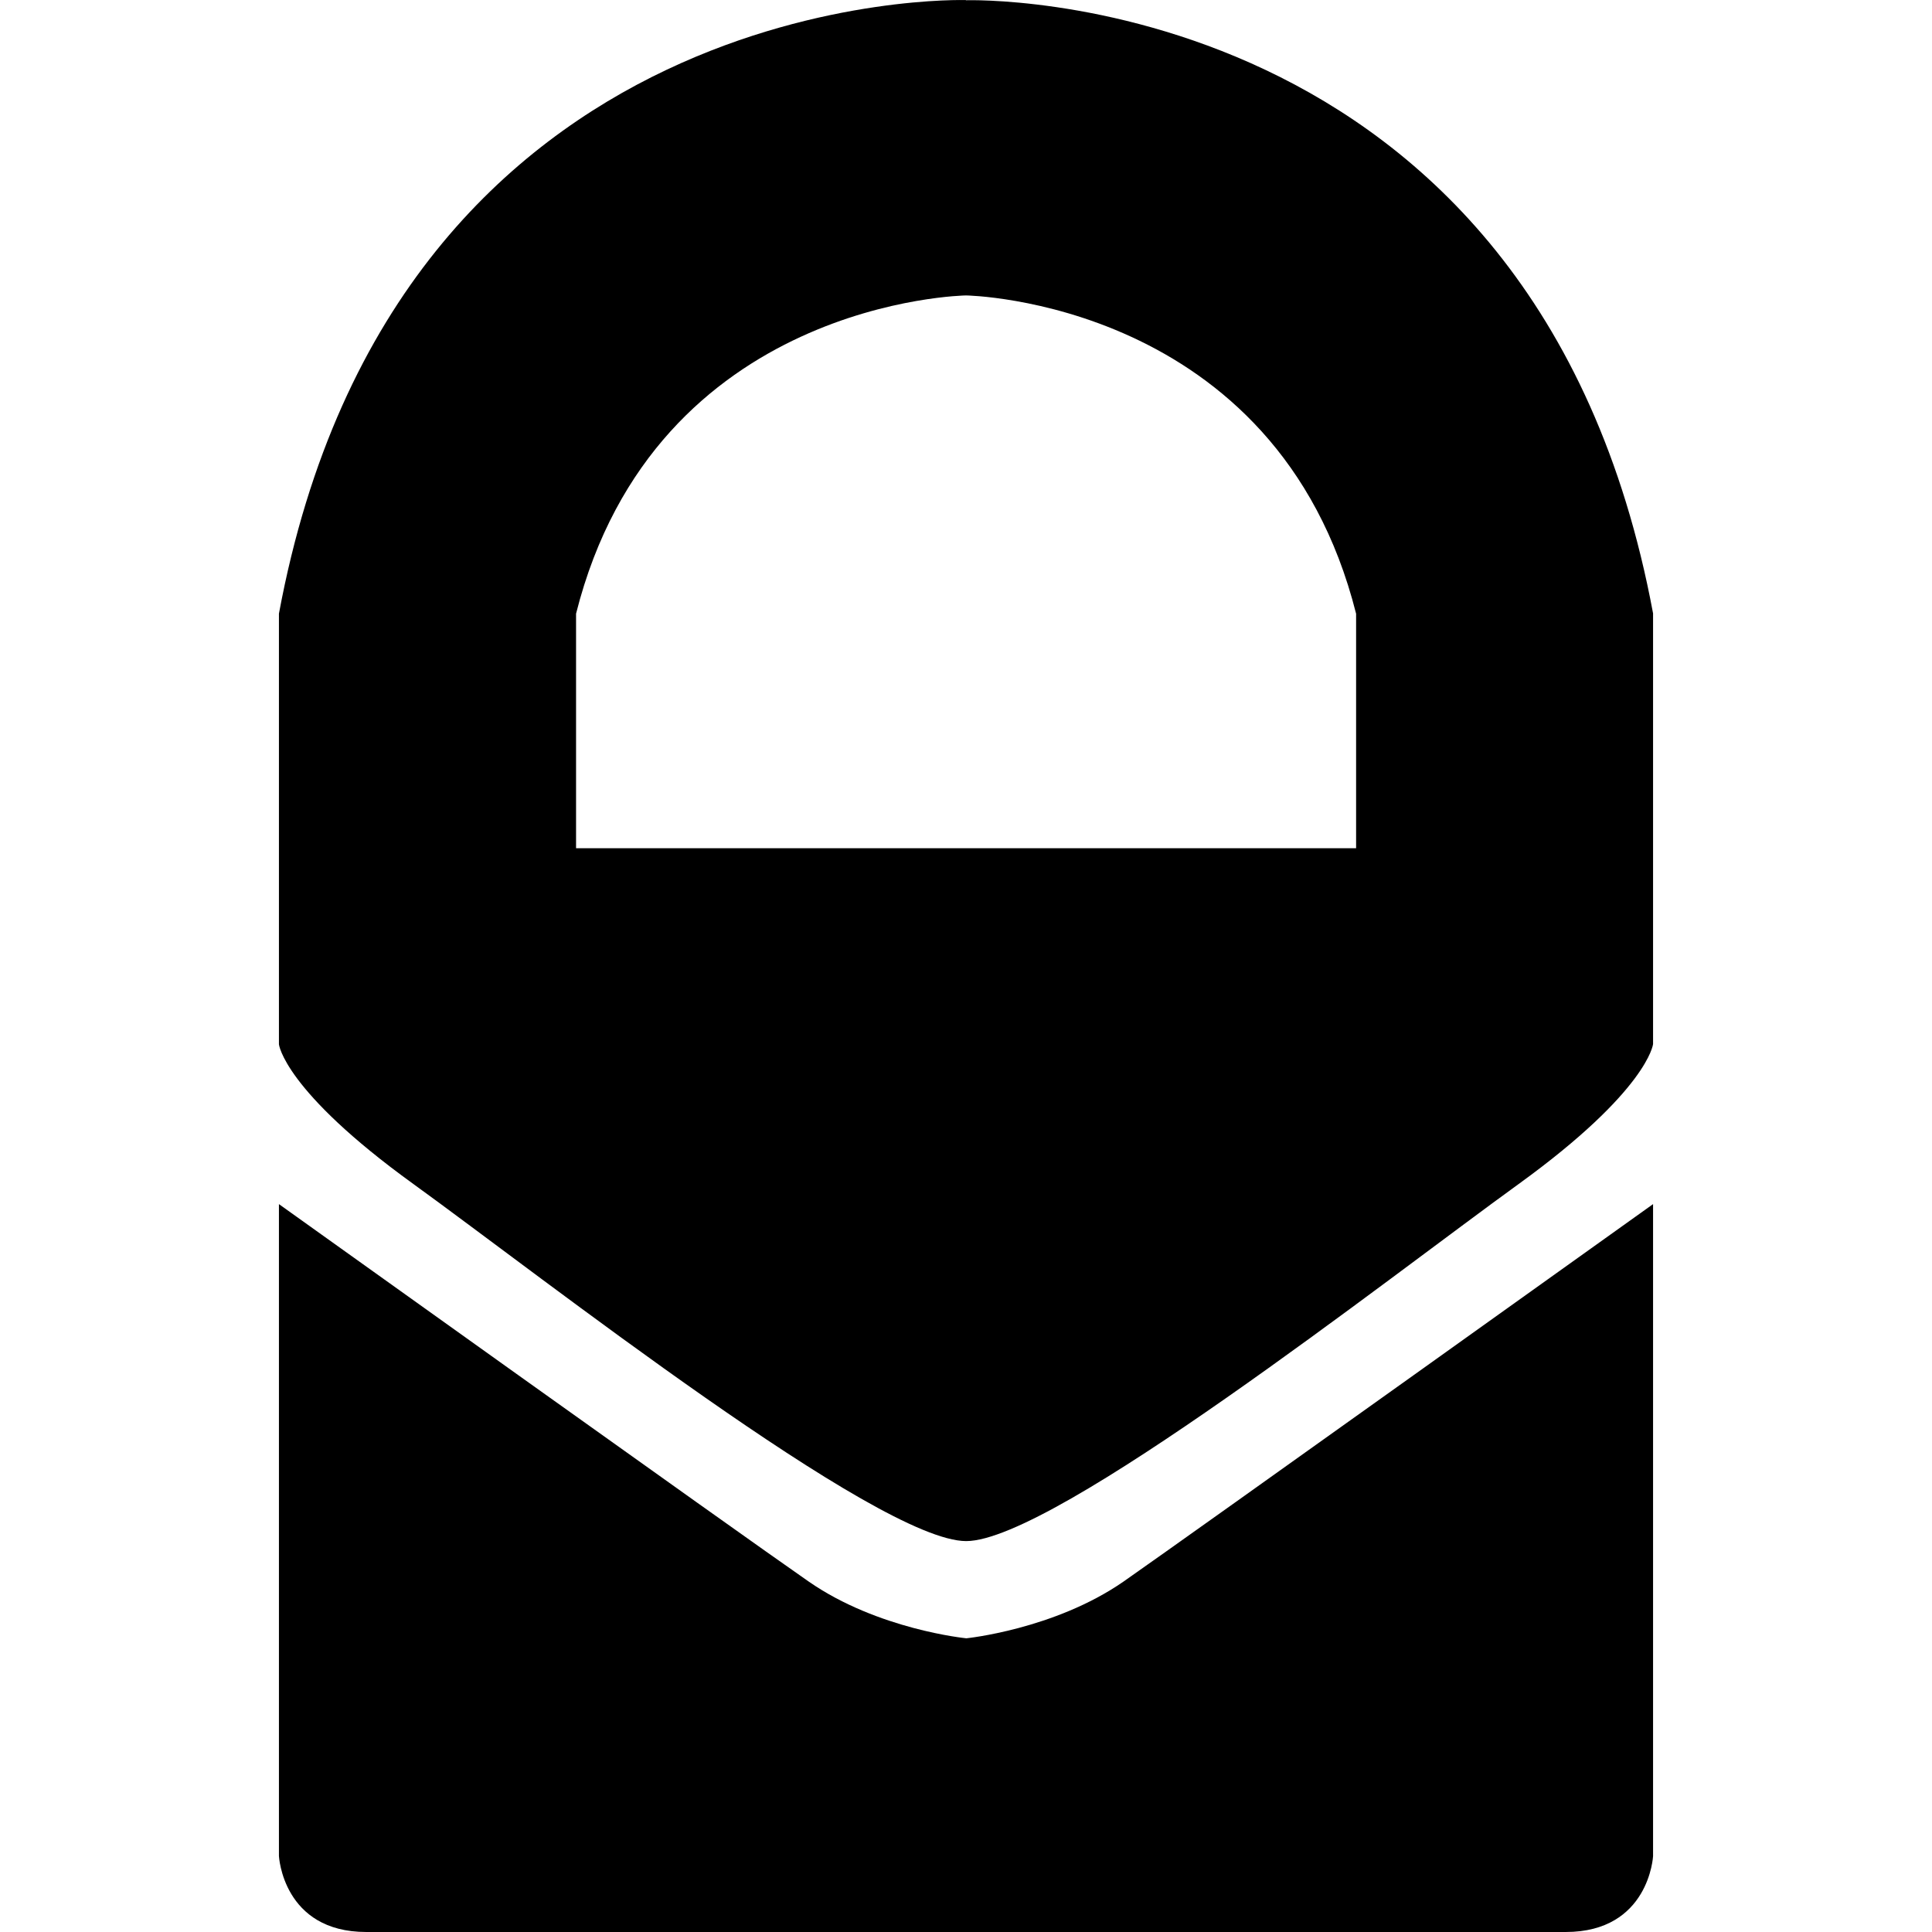
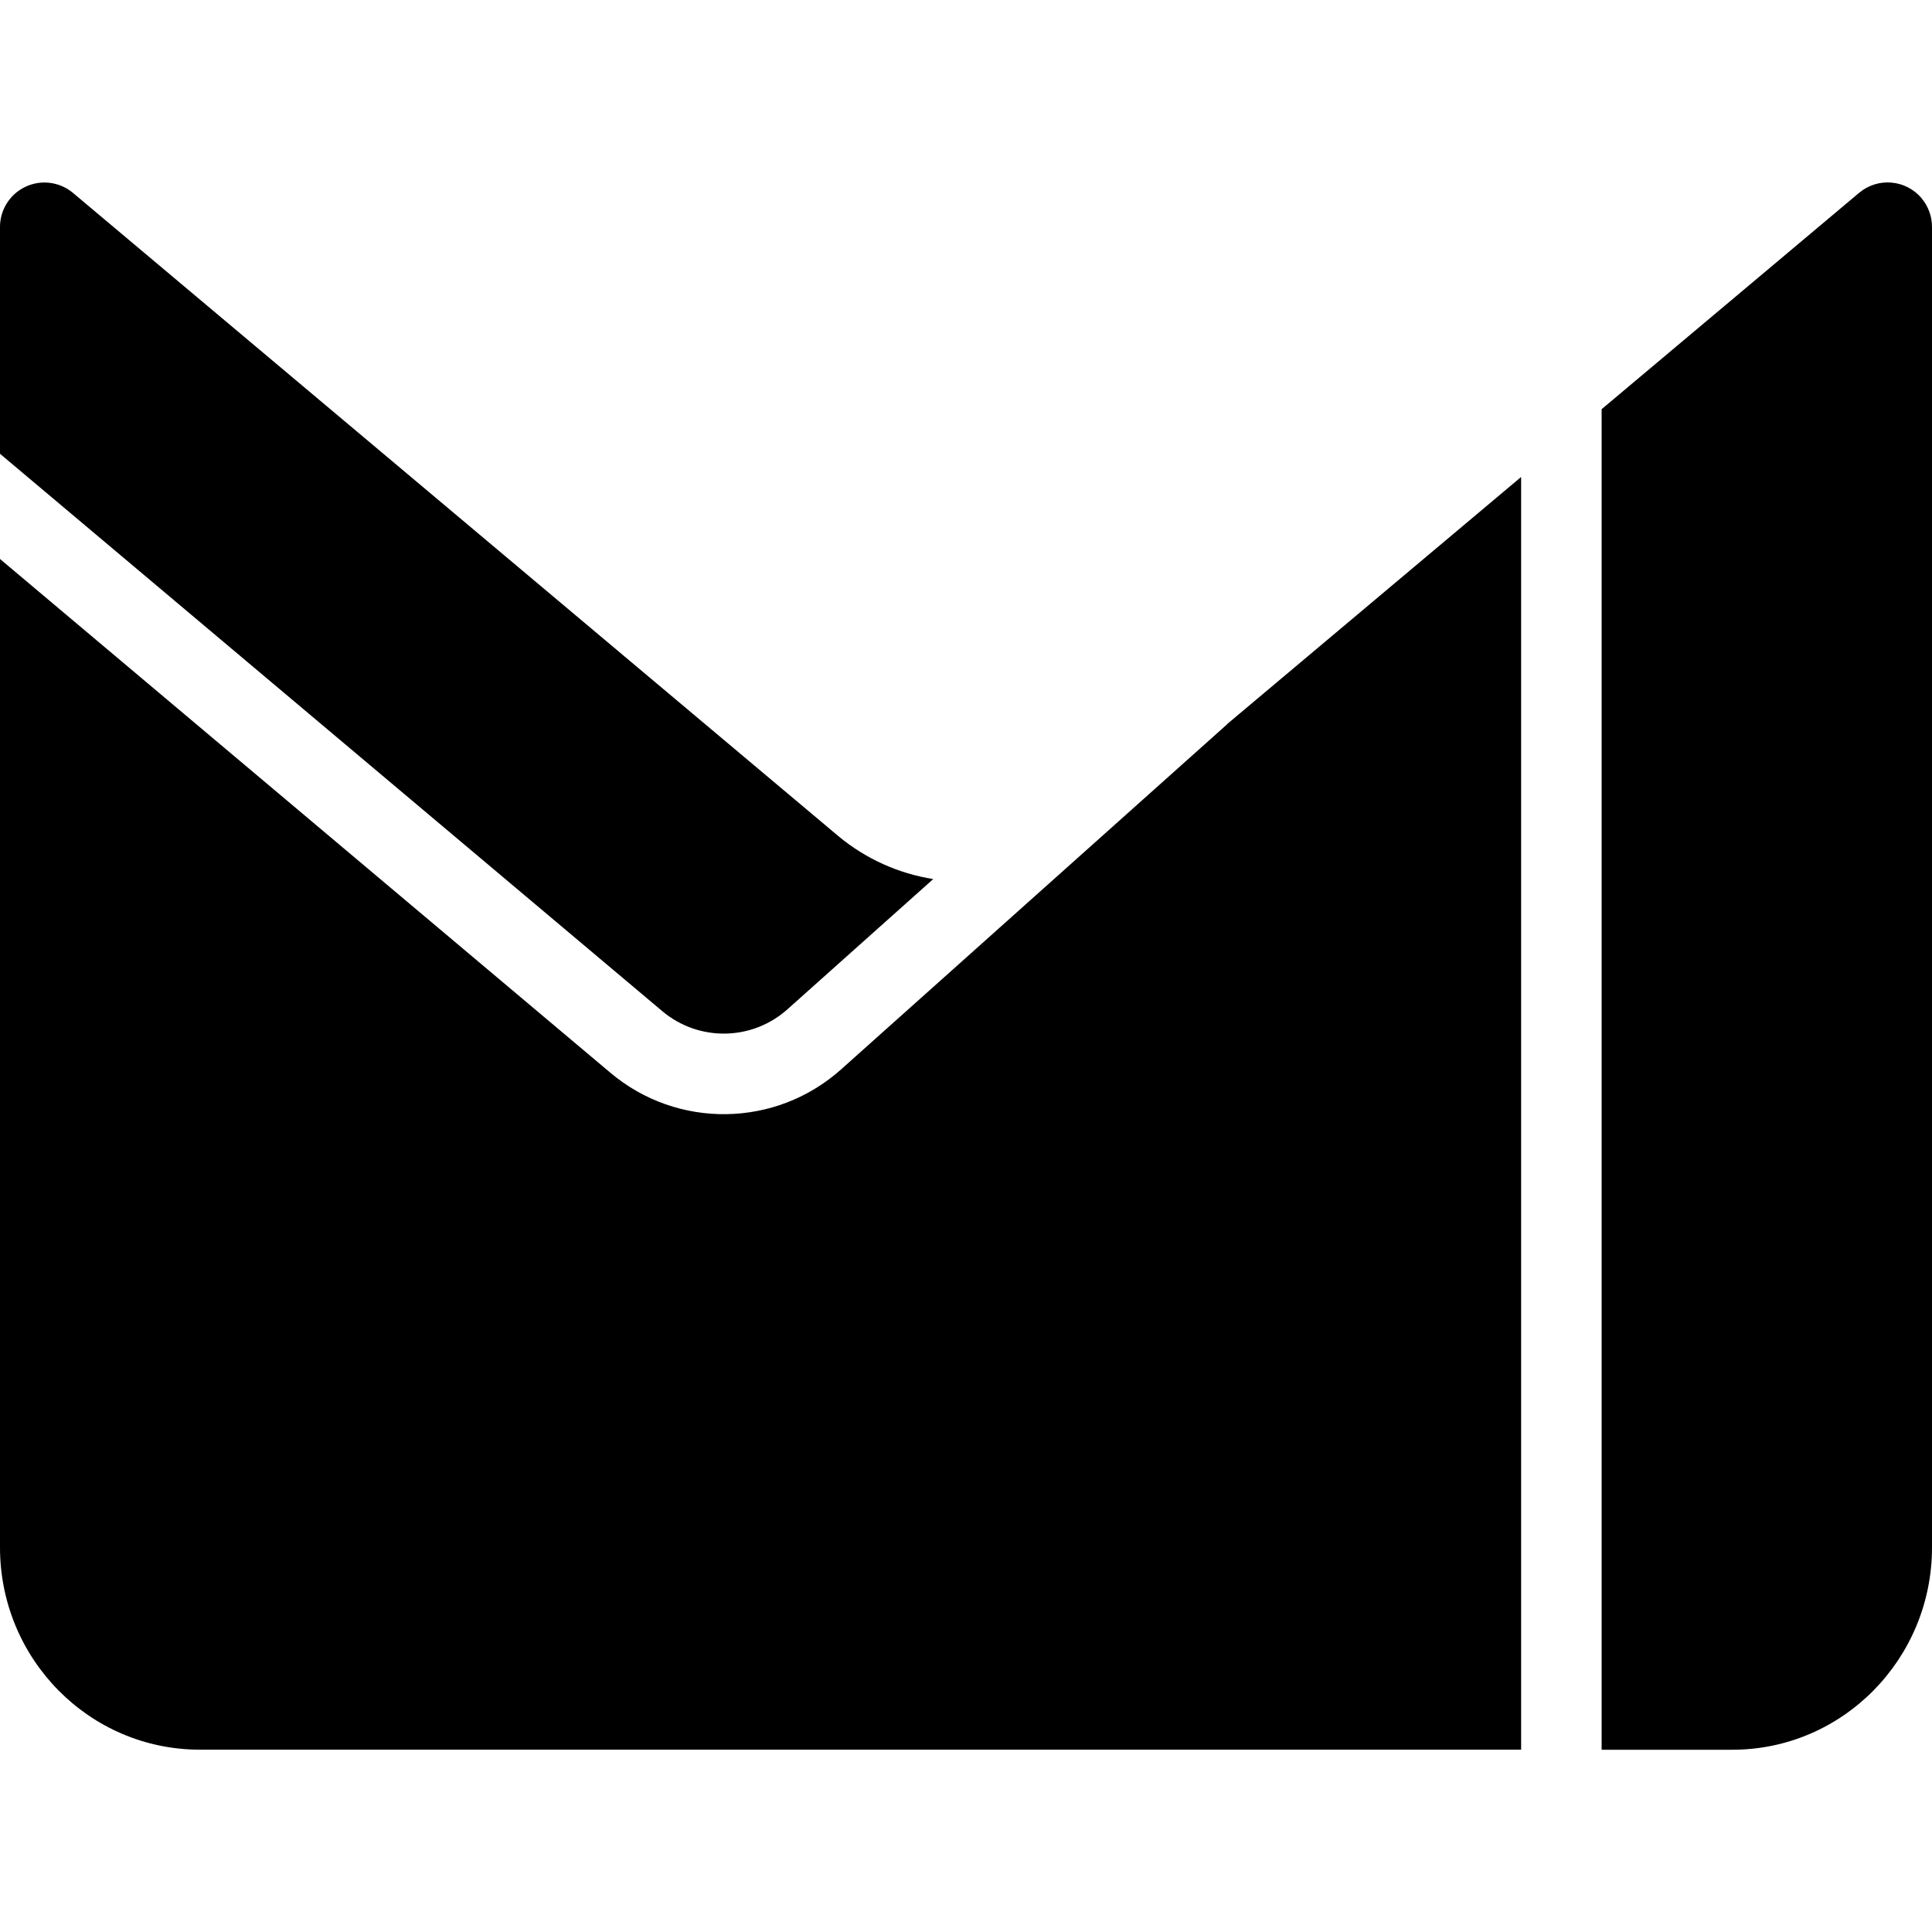
<svg xmlns="http://www.w3.org/2000/svg" role="img" viewBox="0 0 24 24">
-   <path d="M12 20.351s-1.096-.108-1.955-.705c-.86-.596-6.58-4.688-6.58-4.688v8.098S3.513 24 4.55 24h14.9c1.036 0 1.085-.942 1.085-.942v-8.1s-5.723 4.092-6.58 4.69c-.86.595-1.955.704-1.955.704zm0-20.35S4.925-.23 3.465 7.623v5.35s.06.572 1.67 1.735c1.607 1.162 5.773 4.436 6.867 4.436 1.088 0 5.254-3.273 6.865-4.437 1.607-1.164 1.668-1.737 1.668-1.737V7.62C19.075-.229 12 .003 12 .003zm4.846 10.536h-9.69V7.623C8.14 3.723 12 3.67 12 3.67s3.863.054 4.846 3.954z" />
+   <path d="m15.24 8.998 3.656-3.073v15.81H2.482C1.11 21.735 0 20.609 0 19.223V6.944l7.58 6.38a2.186 2.186 0 0 0 2.871-.042l4.792-4.284h-.003zm-5.456 3.538 1.809-1.616a2.438 2.438 0 0 1-1.178-.533L.905 2.395A.552.552 0 0 0 0 2.826v2.811l8.226 6.923a1.186 1.186 0 0 0 1.558-.024zM23.871 2.463a.551.551 0 0 0-.776-.068l-3.199 2.688v16.653h1.623c1.371 0 2.481-1.127 2.481-2.513V2.824a.551.551 0 0 0-.129-.36z" />
</svg>
